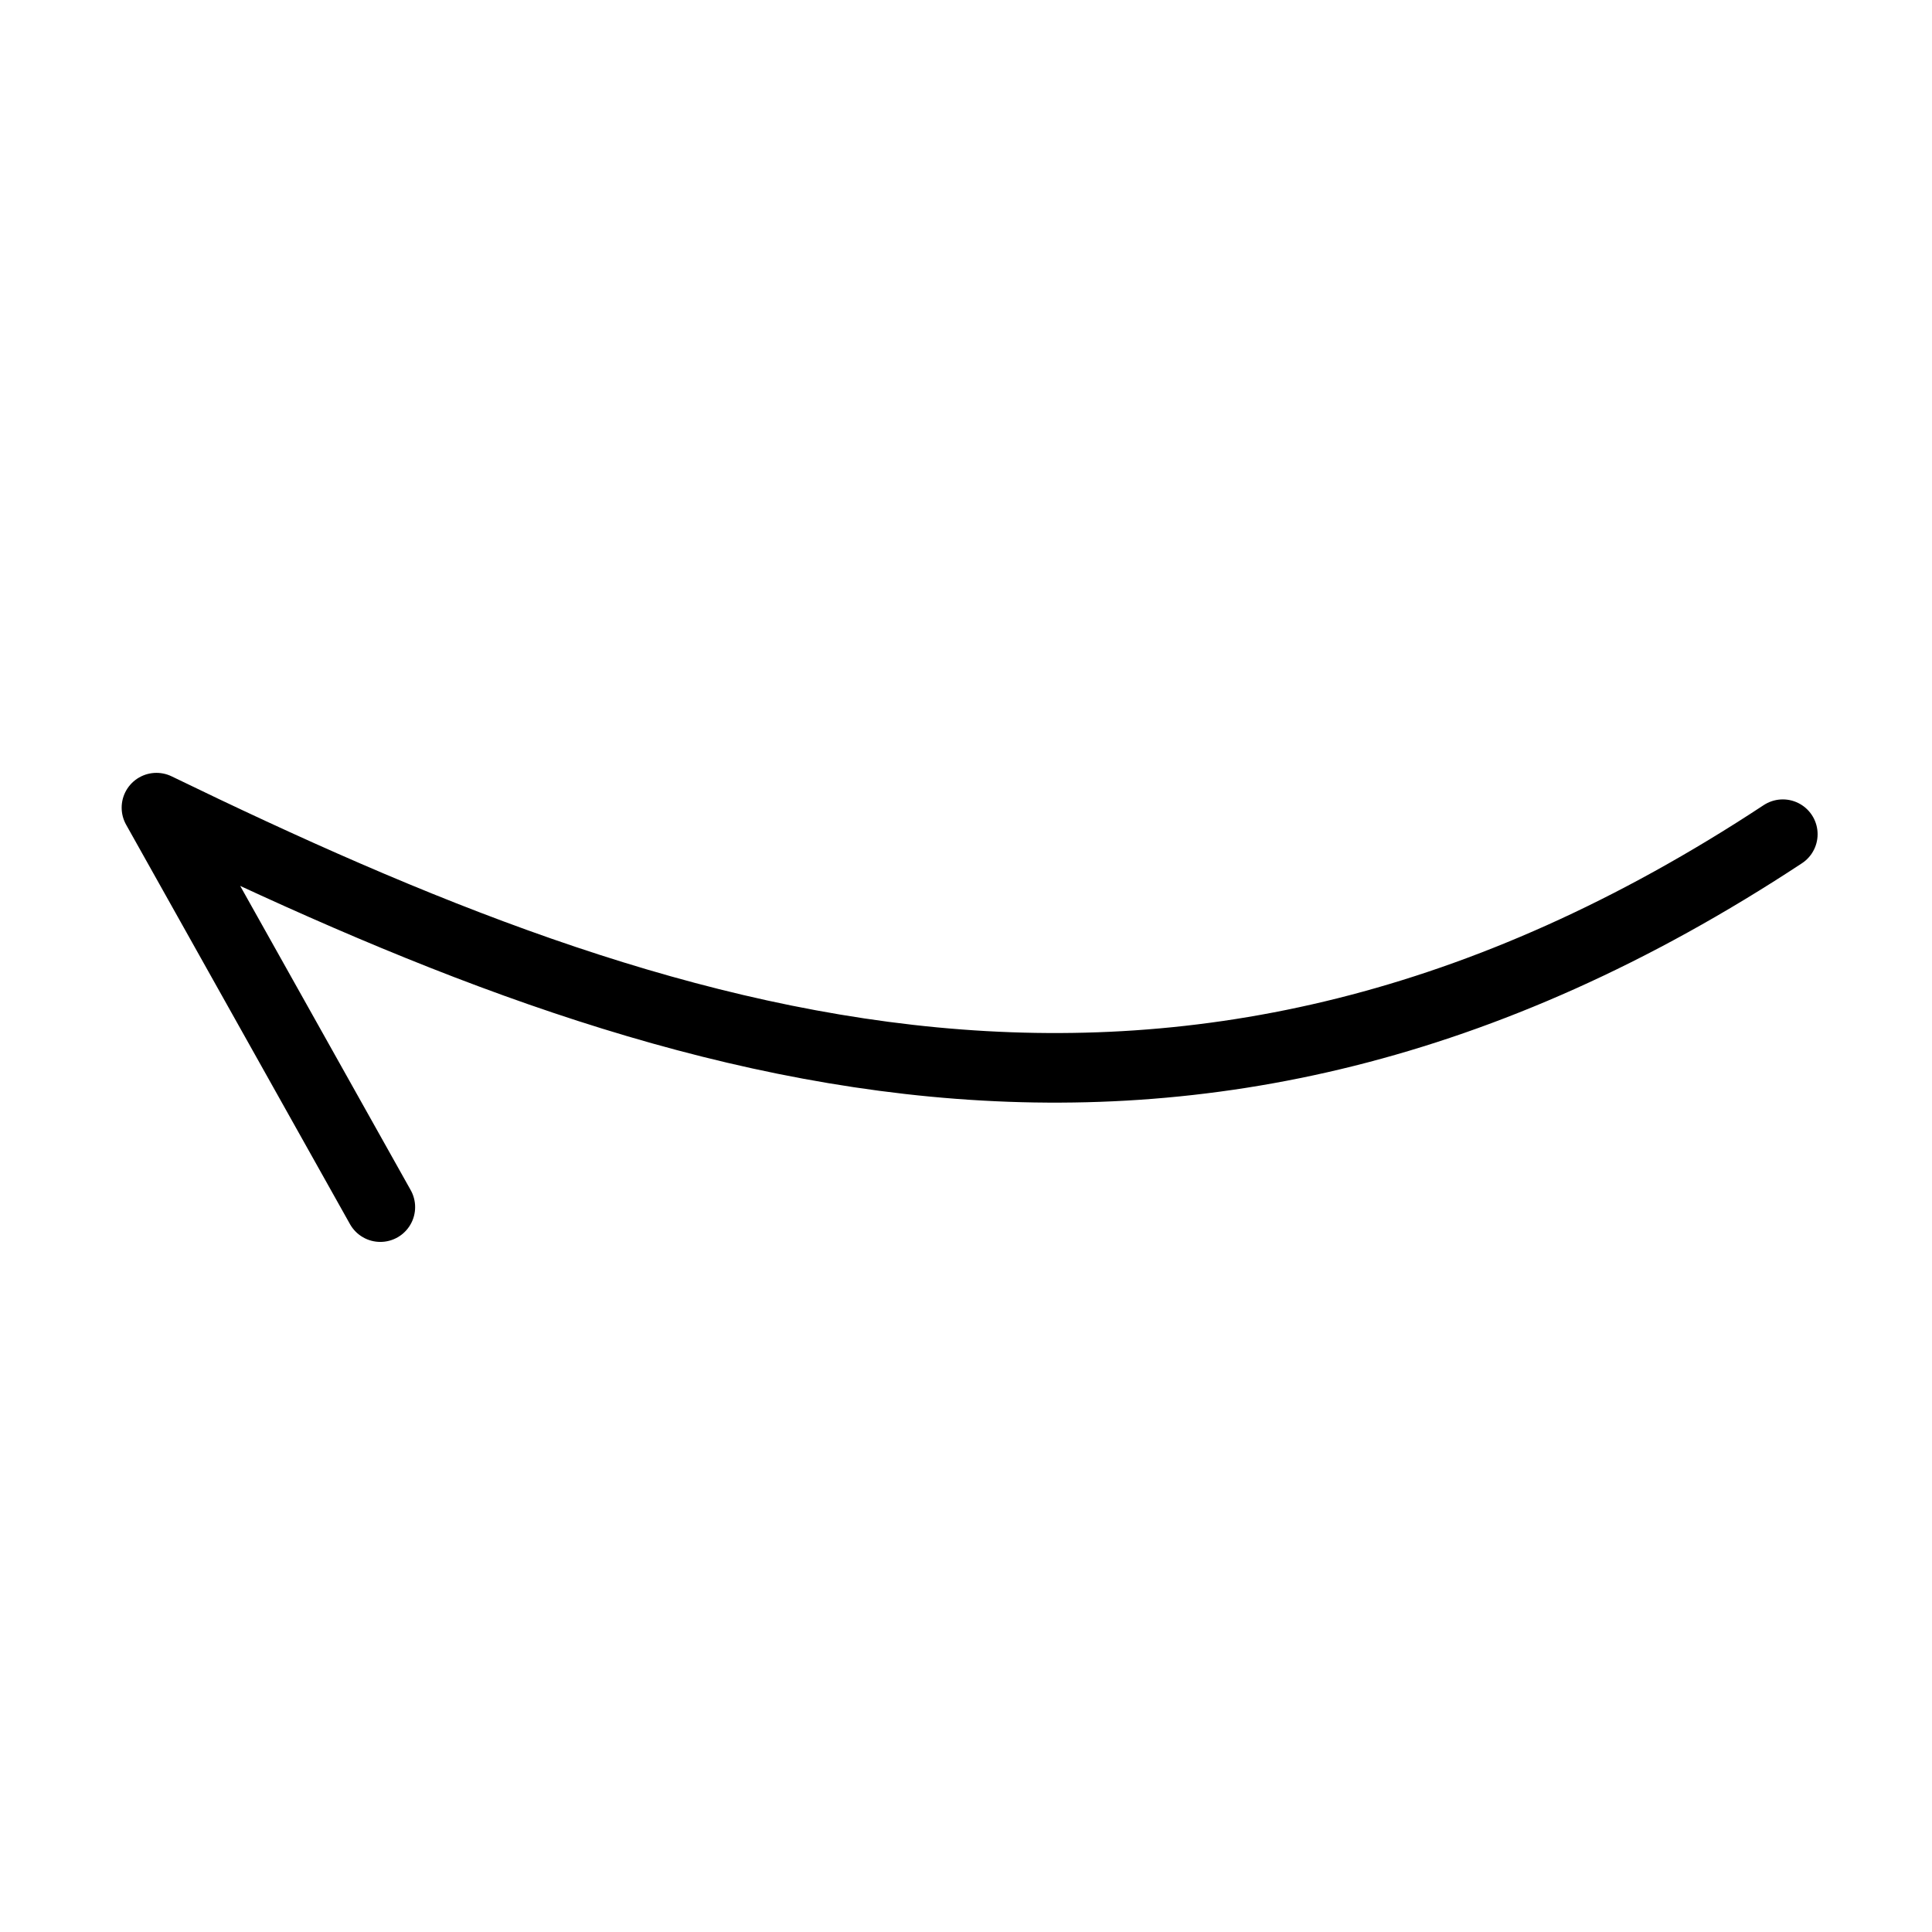
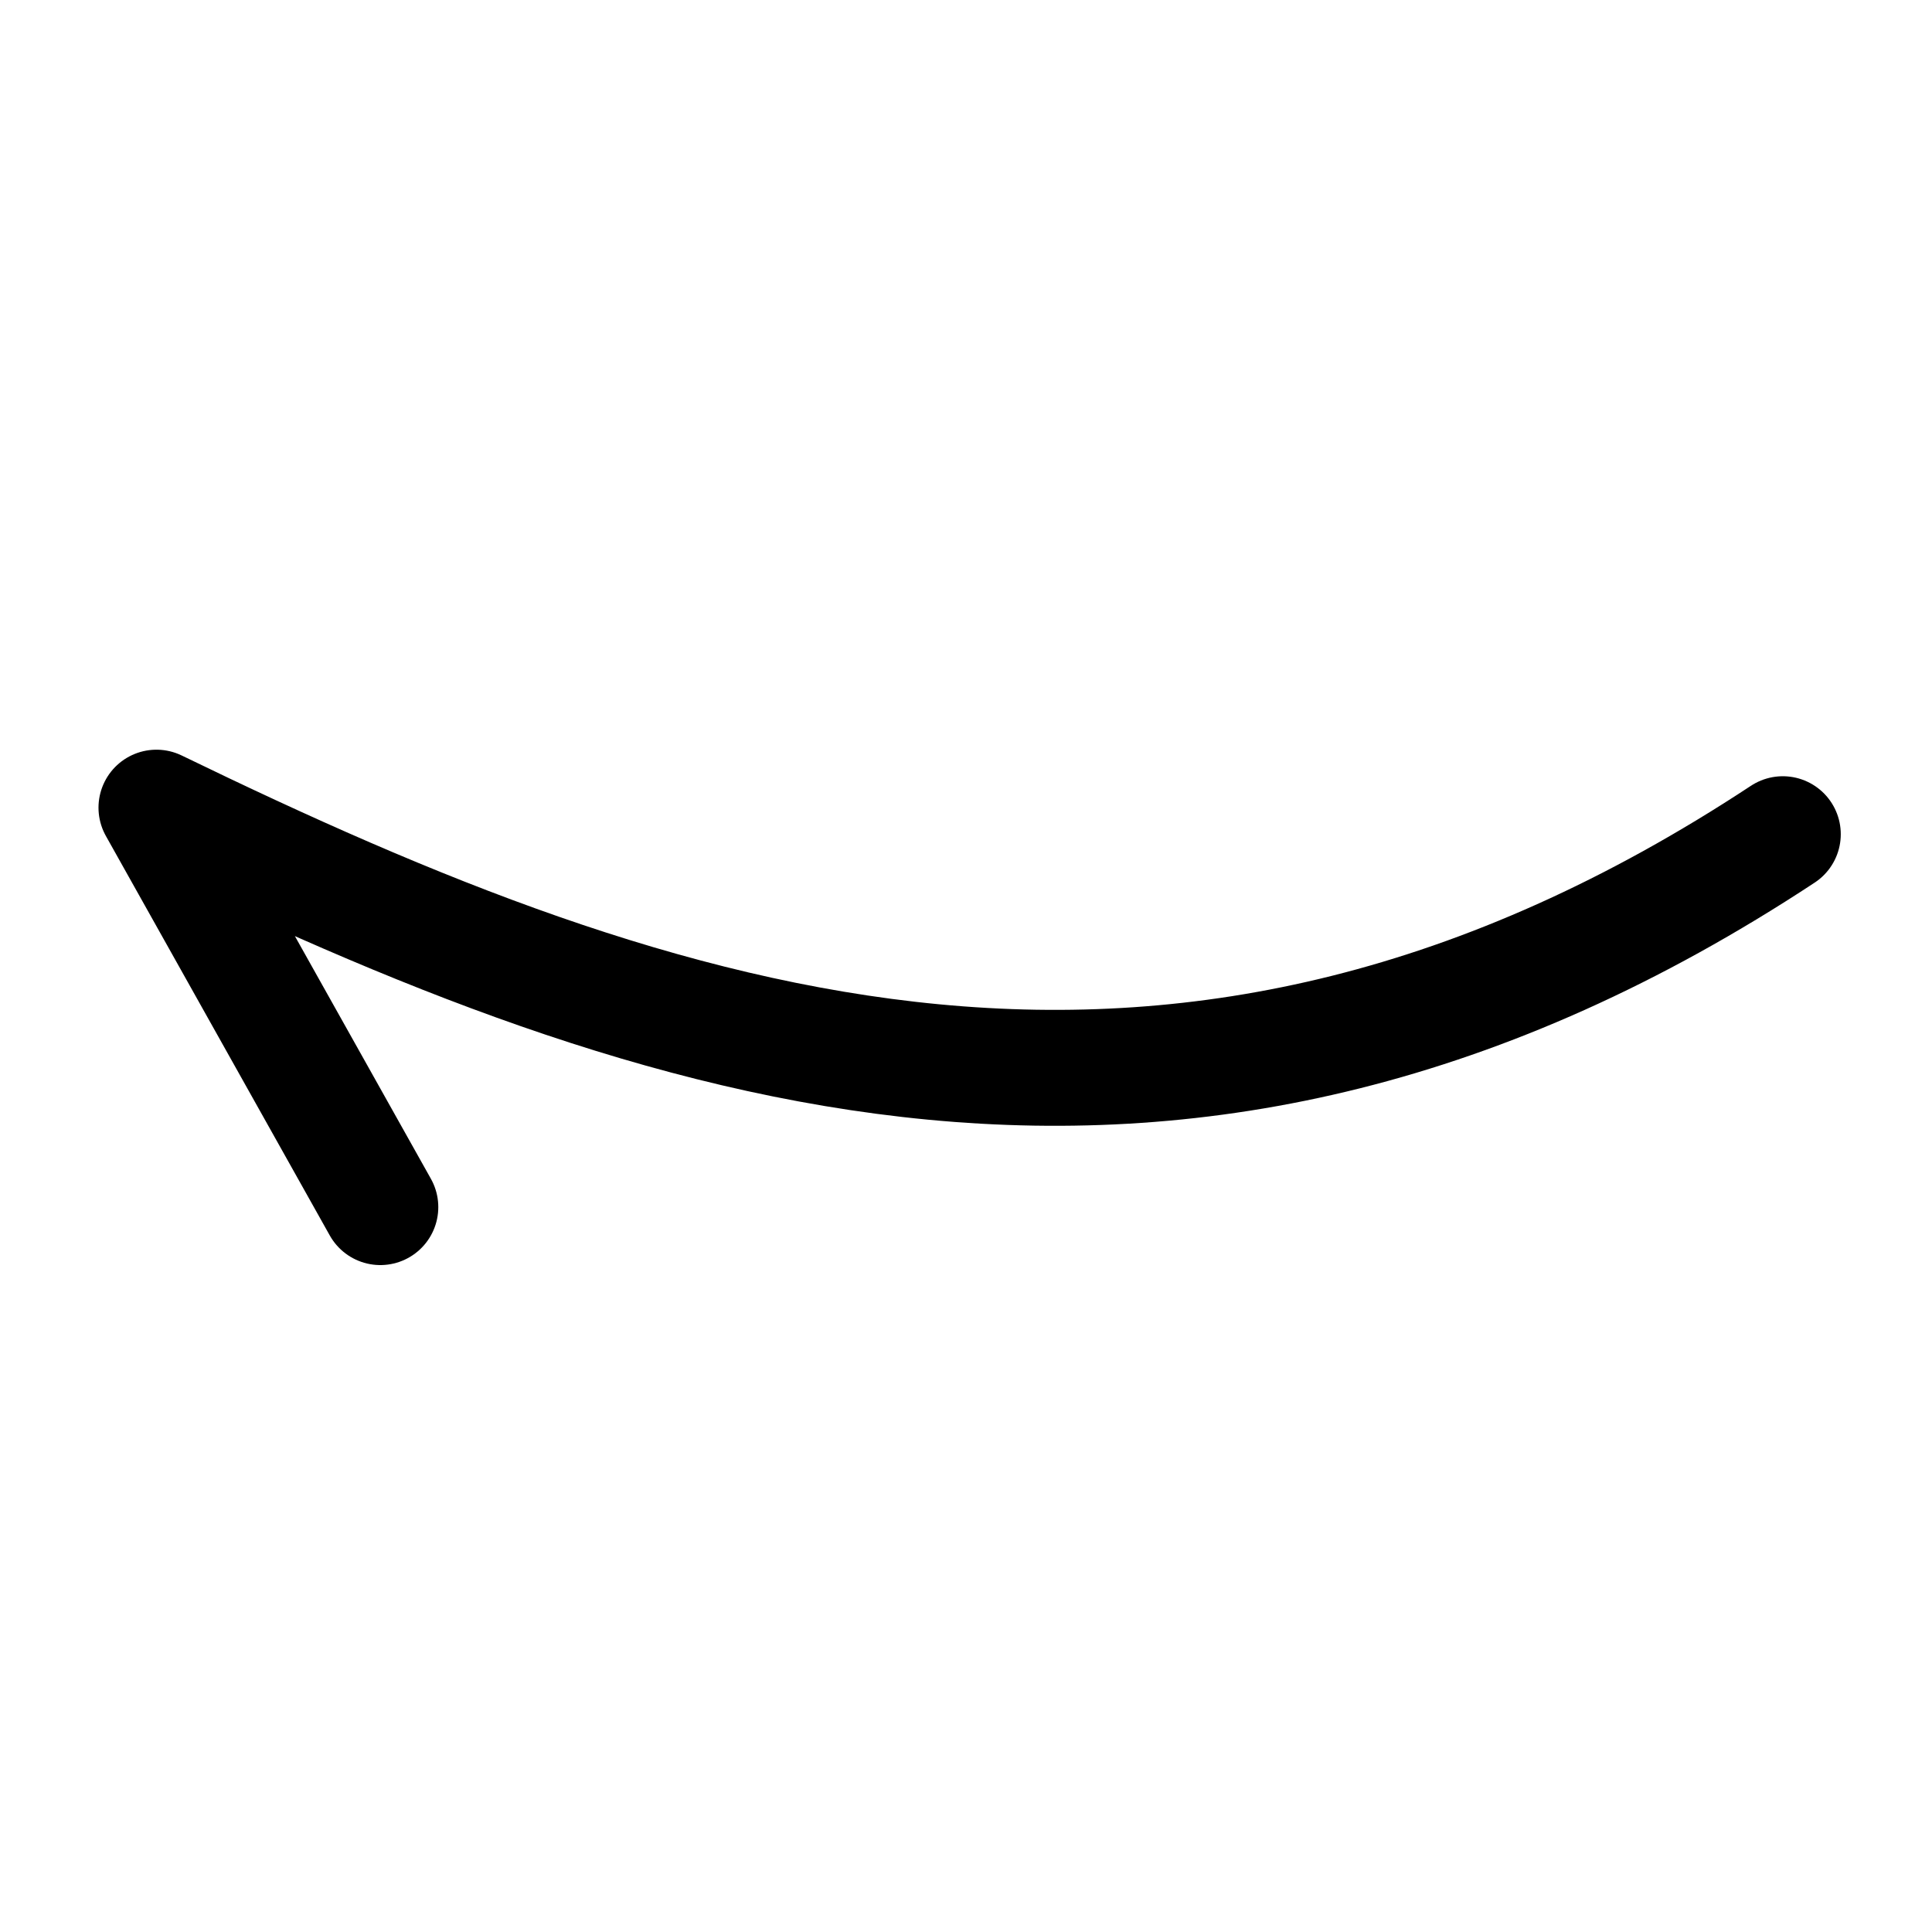
<svg xmlns="http://www.w3.org/2000/svg" width="50mm" height="50mm" viewBox="0 0 50 50" version="1.1" id="svg5">
  <defs id="defs2" />
  <g id="layer1">
-     <path style="fill:none;stroke:#000000;stroke-width:1.801;stroke-linecap:round;stroke-linejoin:round;stroke-dasharray:none;paint-order:fill markers stroke;stop-color:#000000" d="M 9.843,31.24 4.049,20.902 C 17.171,27.273 30.557,31.857 46.139,21.589" id="path10729" />
+     <path style="fill:none;stroke:#000000;stroke-width:3;stroke-linecap:round;stroke-linejoin:round;stroke-dasharray:none;paint-order:fill markers stroke;stop-color:#000000" d="M 9.843,31.24 4.049,20.902 C 17.171,27.273 30.557,31.857 46.139,21.589" id="path10729" />
  </g>
</svg>
